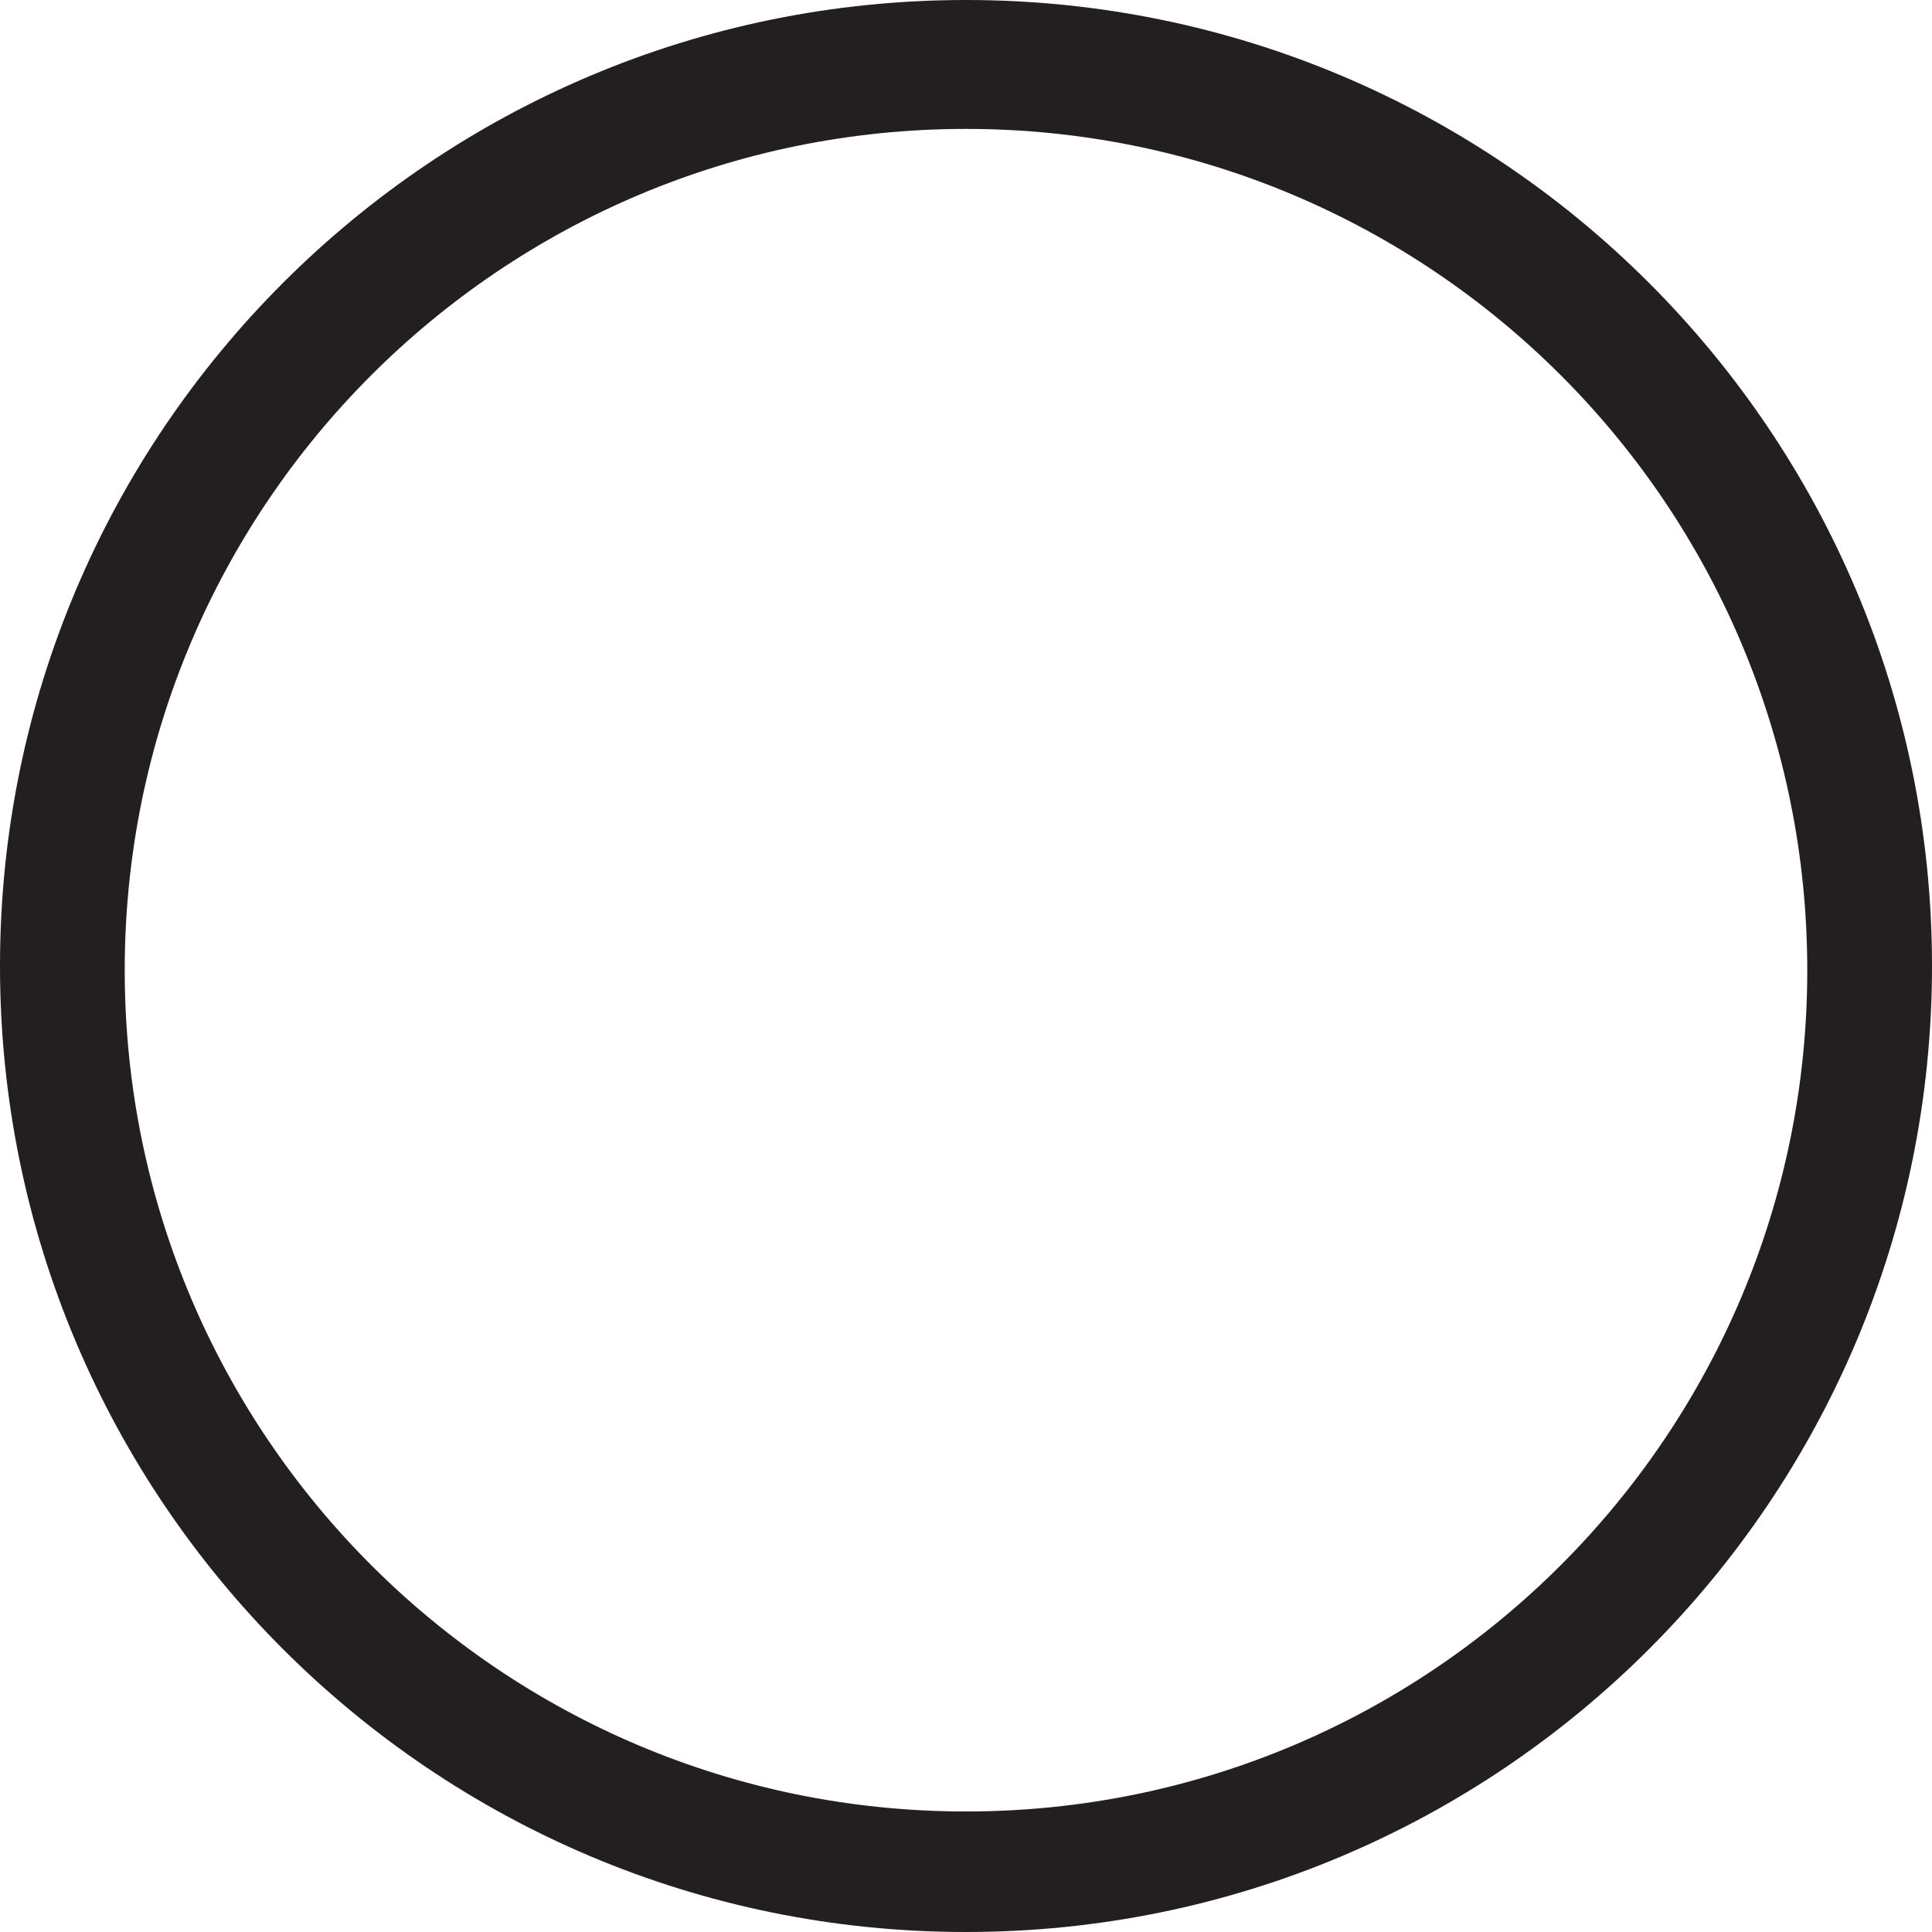
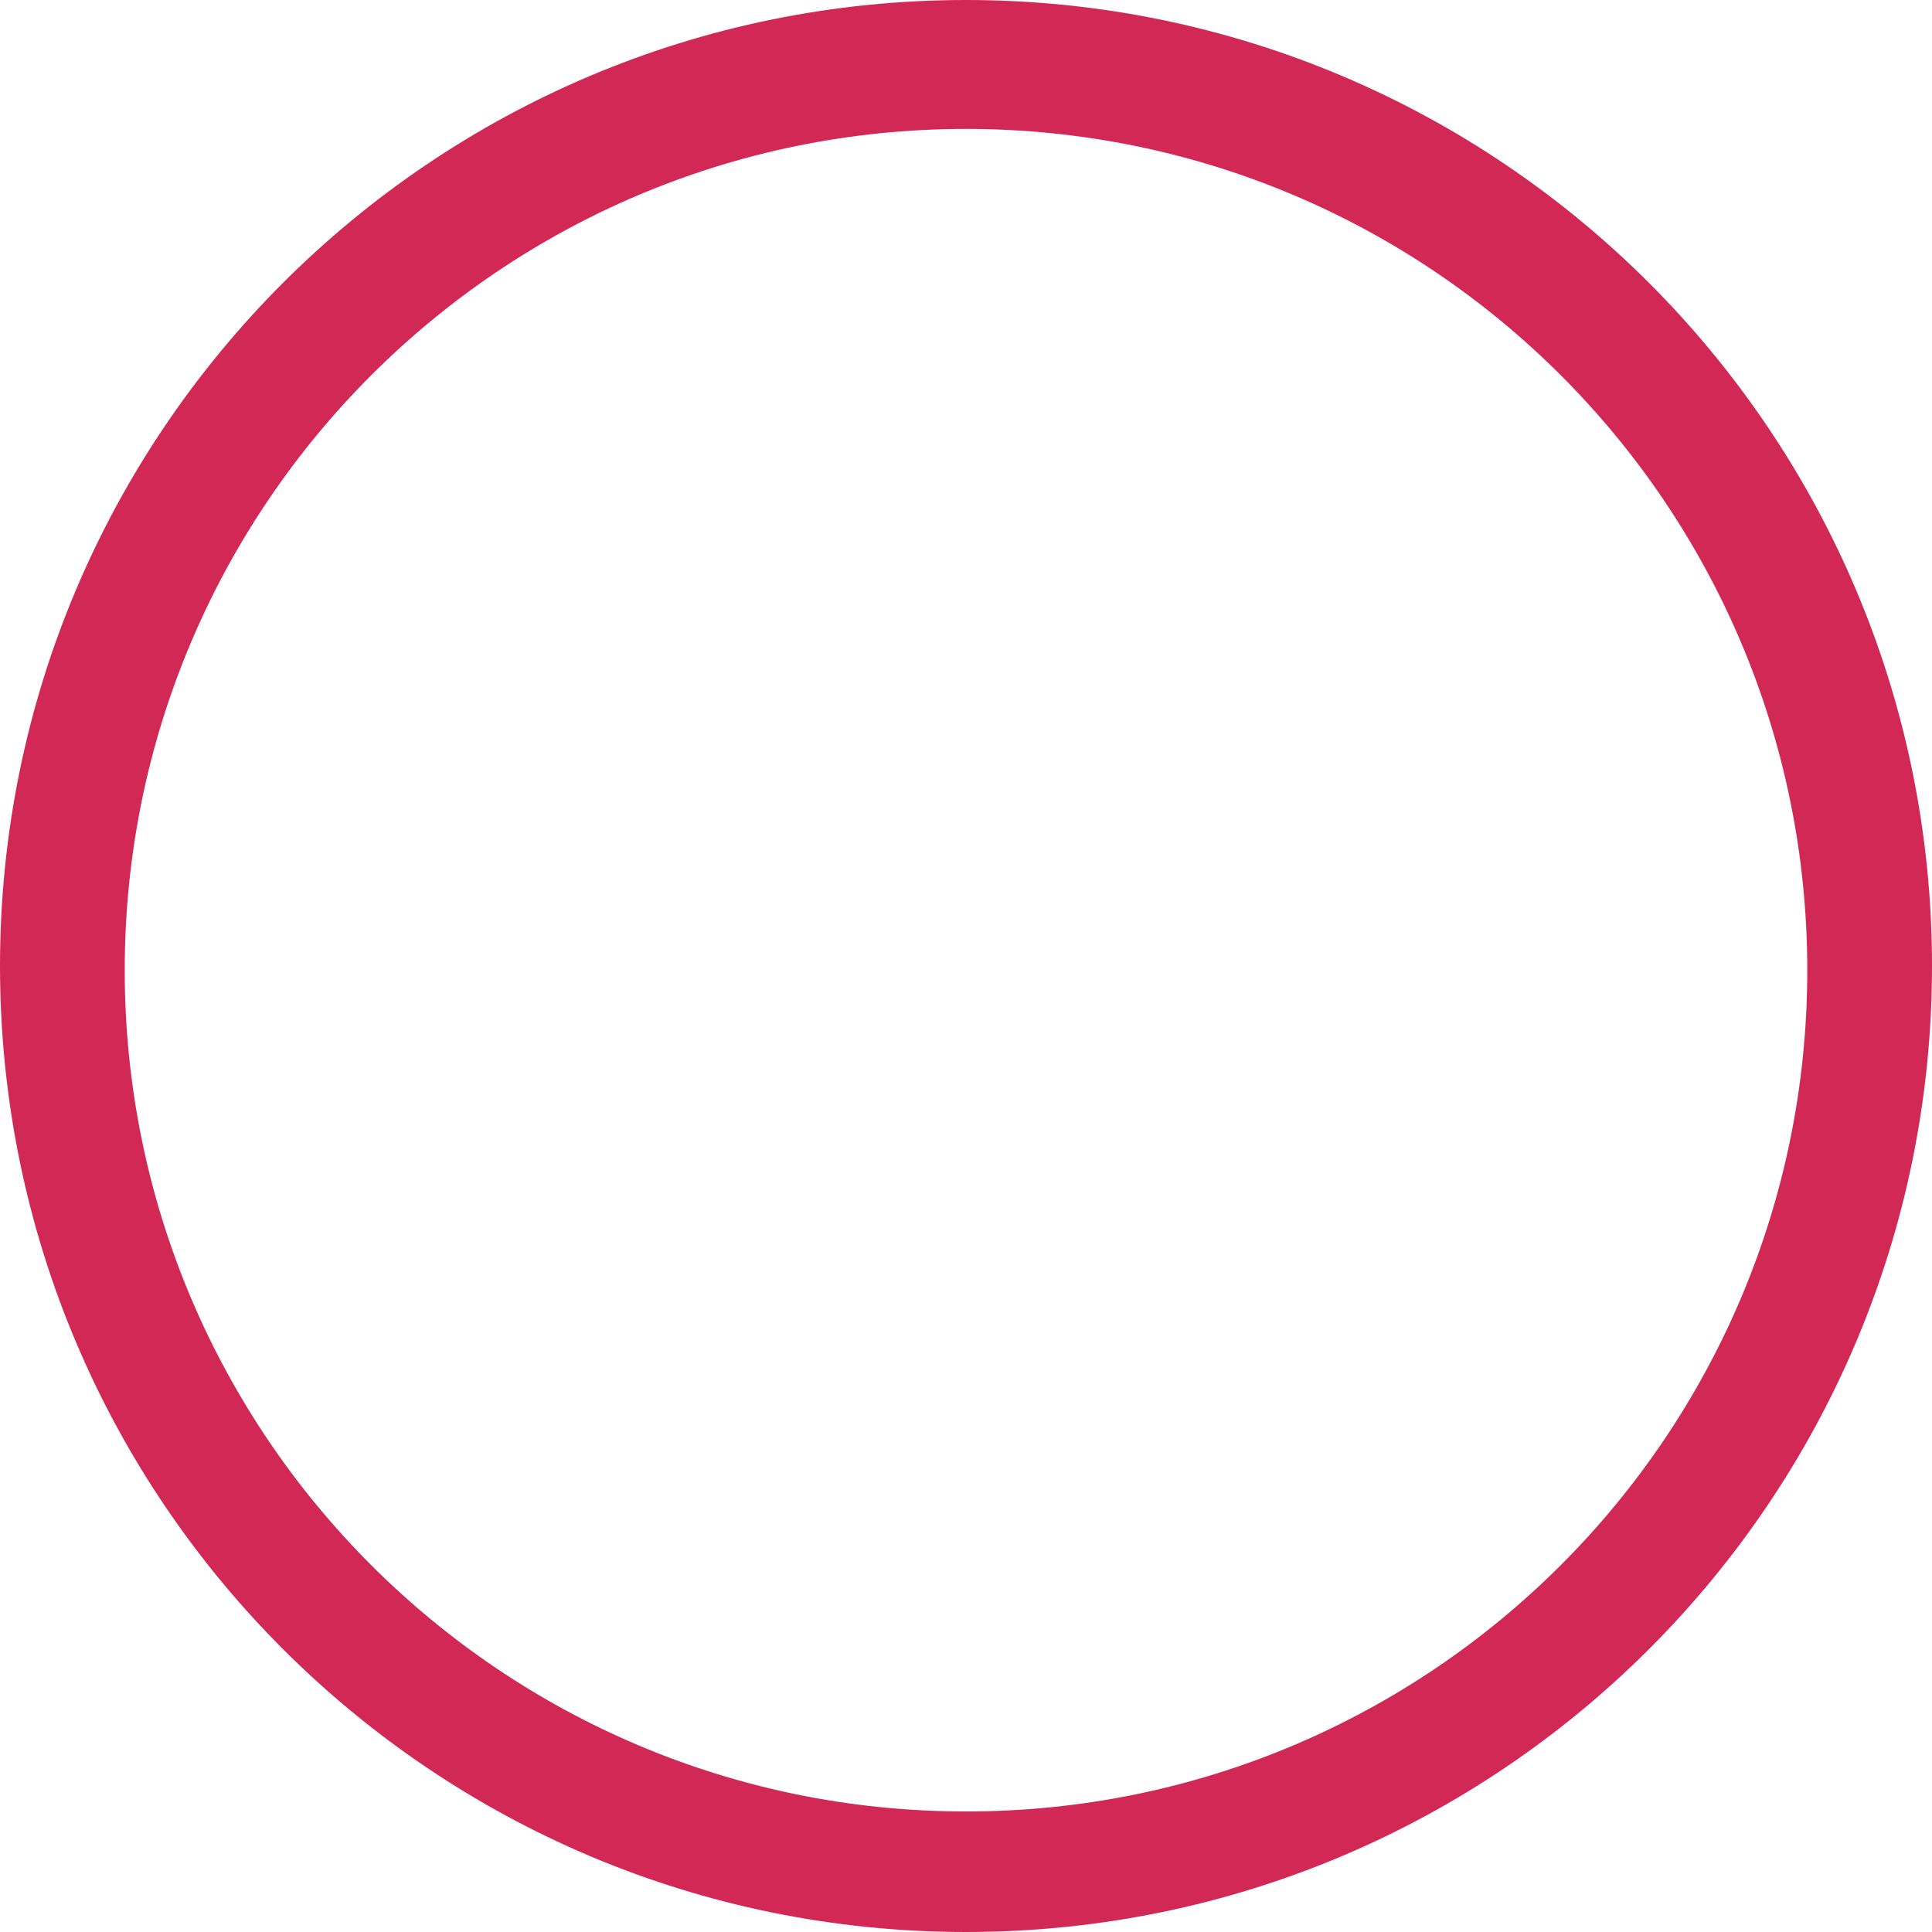
<svg xmlns="http://www.w3.org/2000/svg" version="1.0" id="Layer_1" x="0px" y="0px" width="253px" height="253px" viewBox="22.5 69.048 253 253" enable-background="new 22.5 69.048 253 253" xml:space="preserve">
-   <path fill="#231F20" d="M149,69.048c-69.864,0-126.5,56.636-126.5,126.5c0,69.864,56.636,126.5,126.5,126.5 s126.5-56.636,126.5-126.5C275.5,125.685,218.864,69.048,149,69.048z M149,306.264c-60.844,0-110.167-49.323-110.167-110.167 C38.833,135.253,88.156,85.93,149,85.93c60.843,0,110.167,49.323,110.167,110.167C259.167,256.941,209.843,306.264,149,306.264z" />
+   <path fill="#d22856" d="M149,69.048c-69.864,0-126.5,56.636-126.5,126.5c0,69.864,56.636,126.5,126.5,126.5 s126.5-56.636,126.5-126.5C275.5,125.685,218.864,69.048,149,69.048z M149,306.264c-60.844,0-110.167-49.323-110.167-110.167 C38.833,135.253,88.156,85.93,149,85.93c60.843,0,110.167,49.323,110.167,110.167C259.167,256.941,209.843,306.264,149,306.264z" />
</svg>
